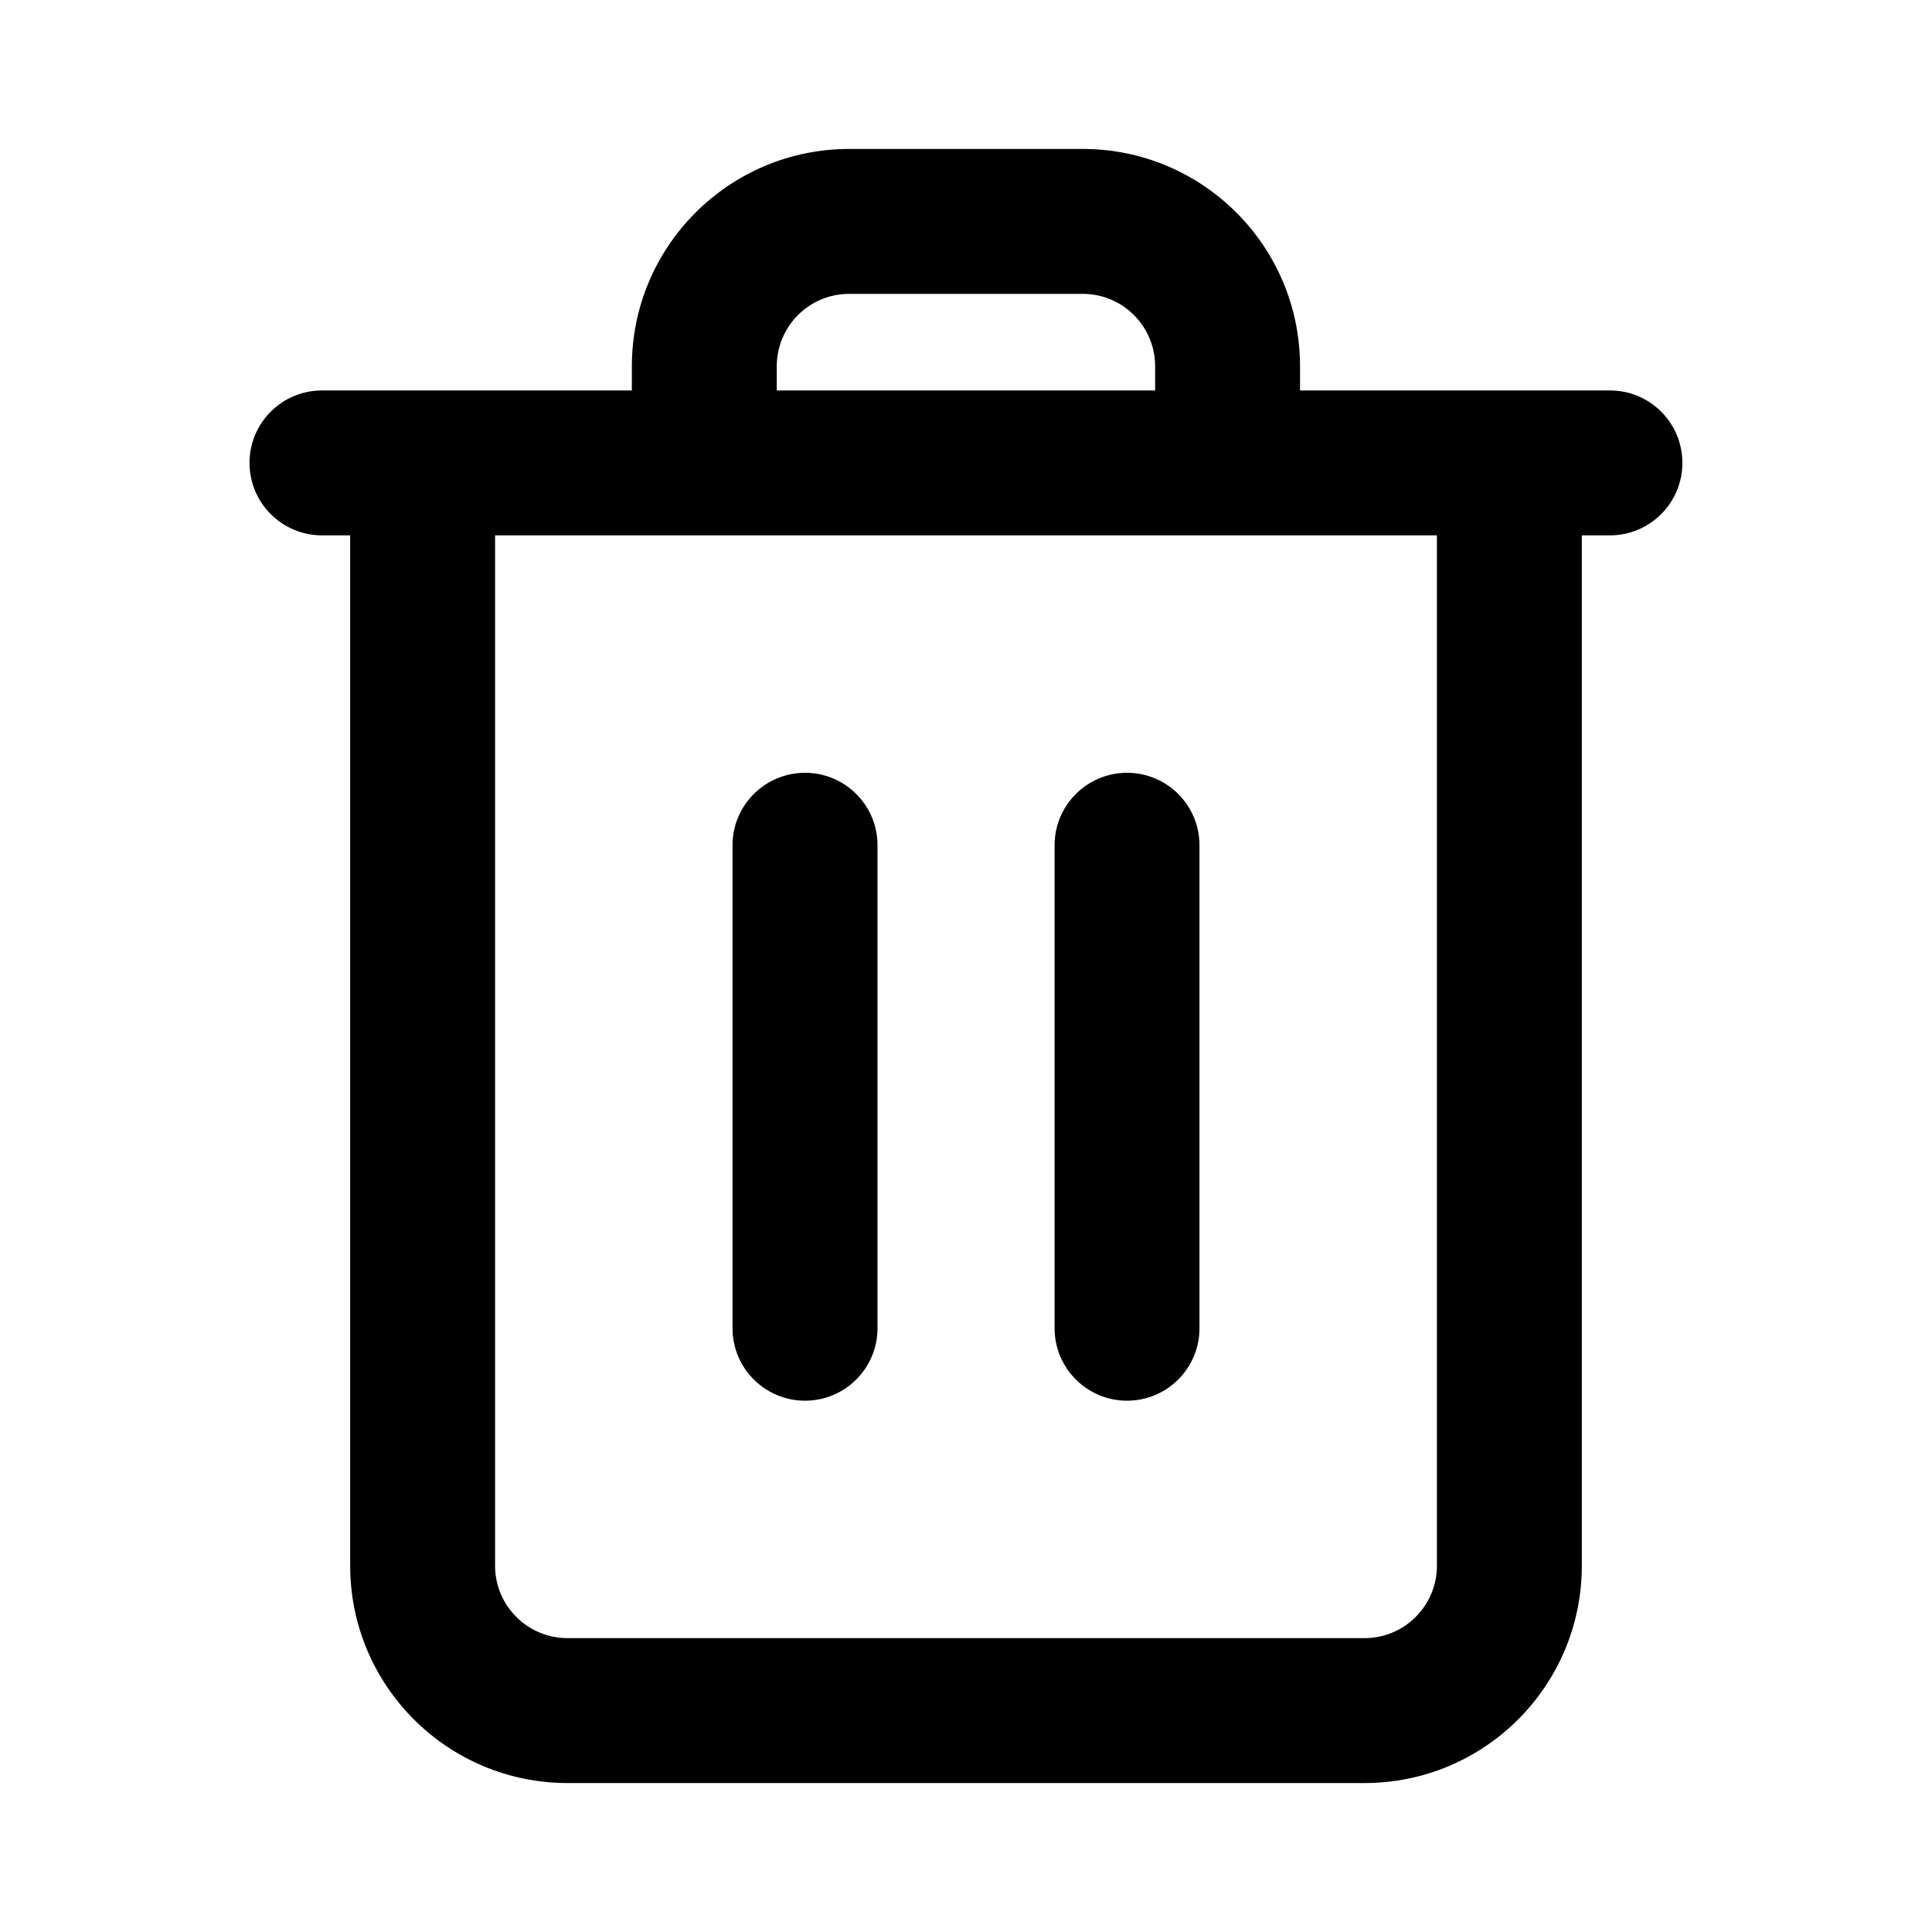
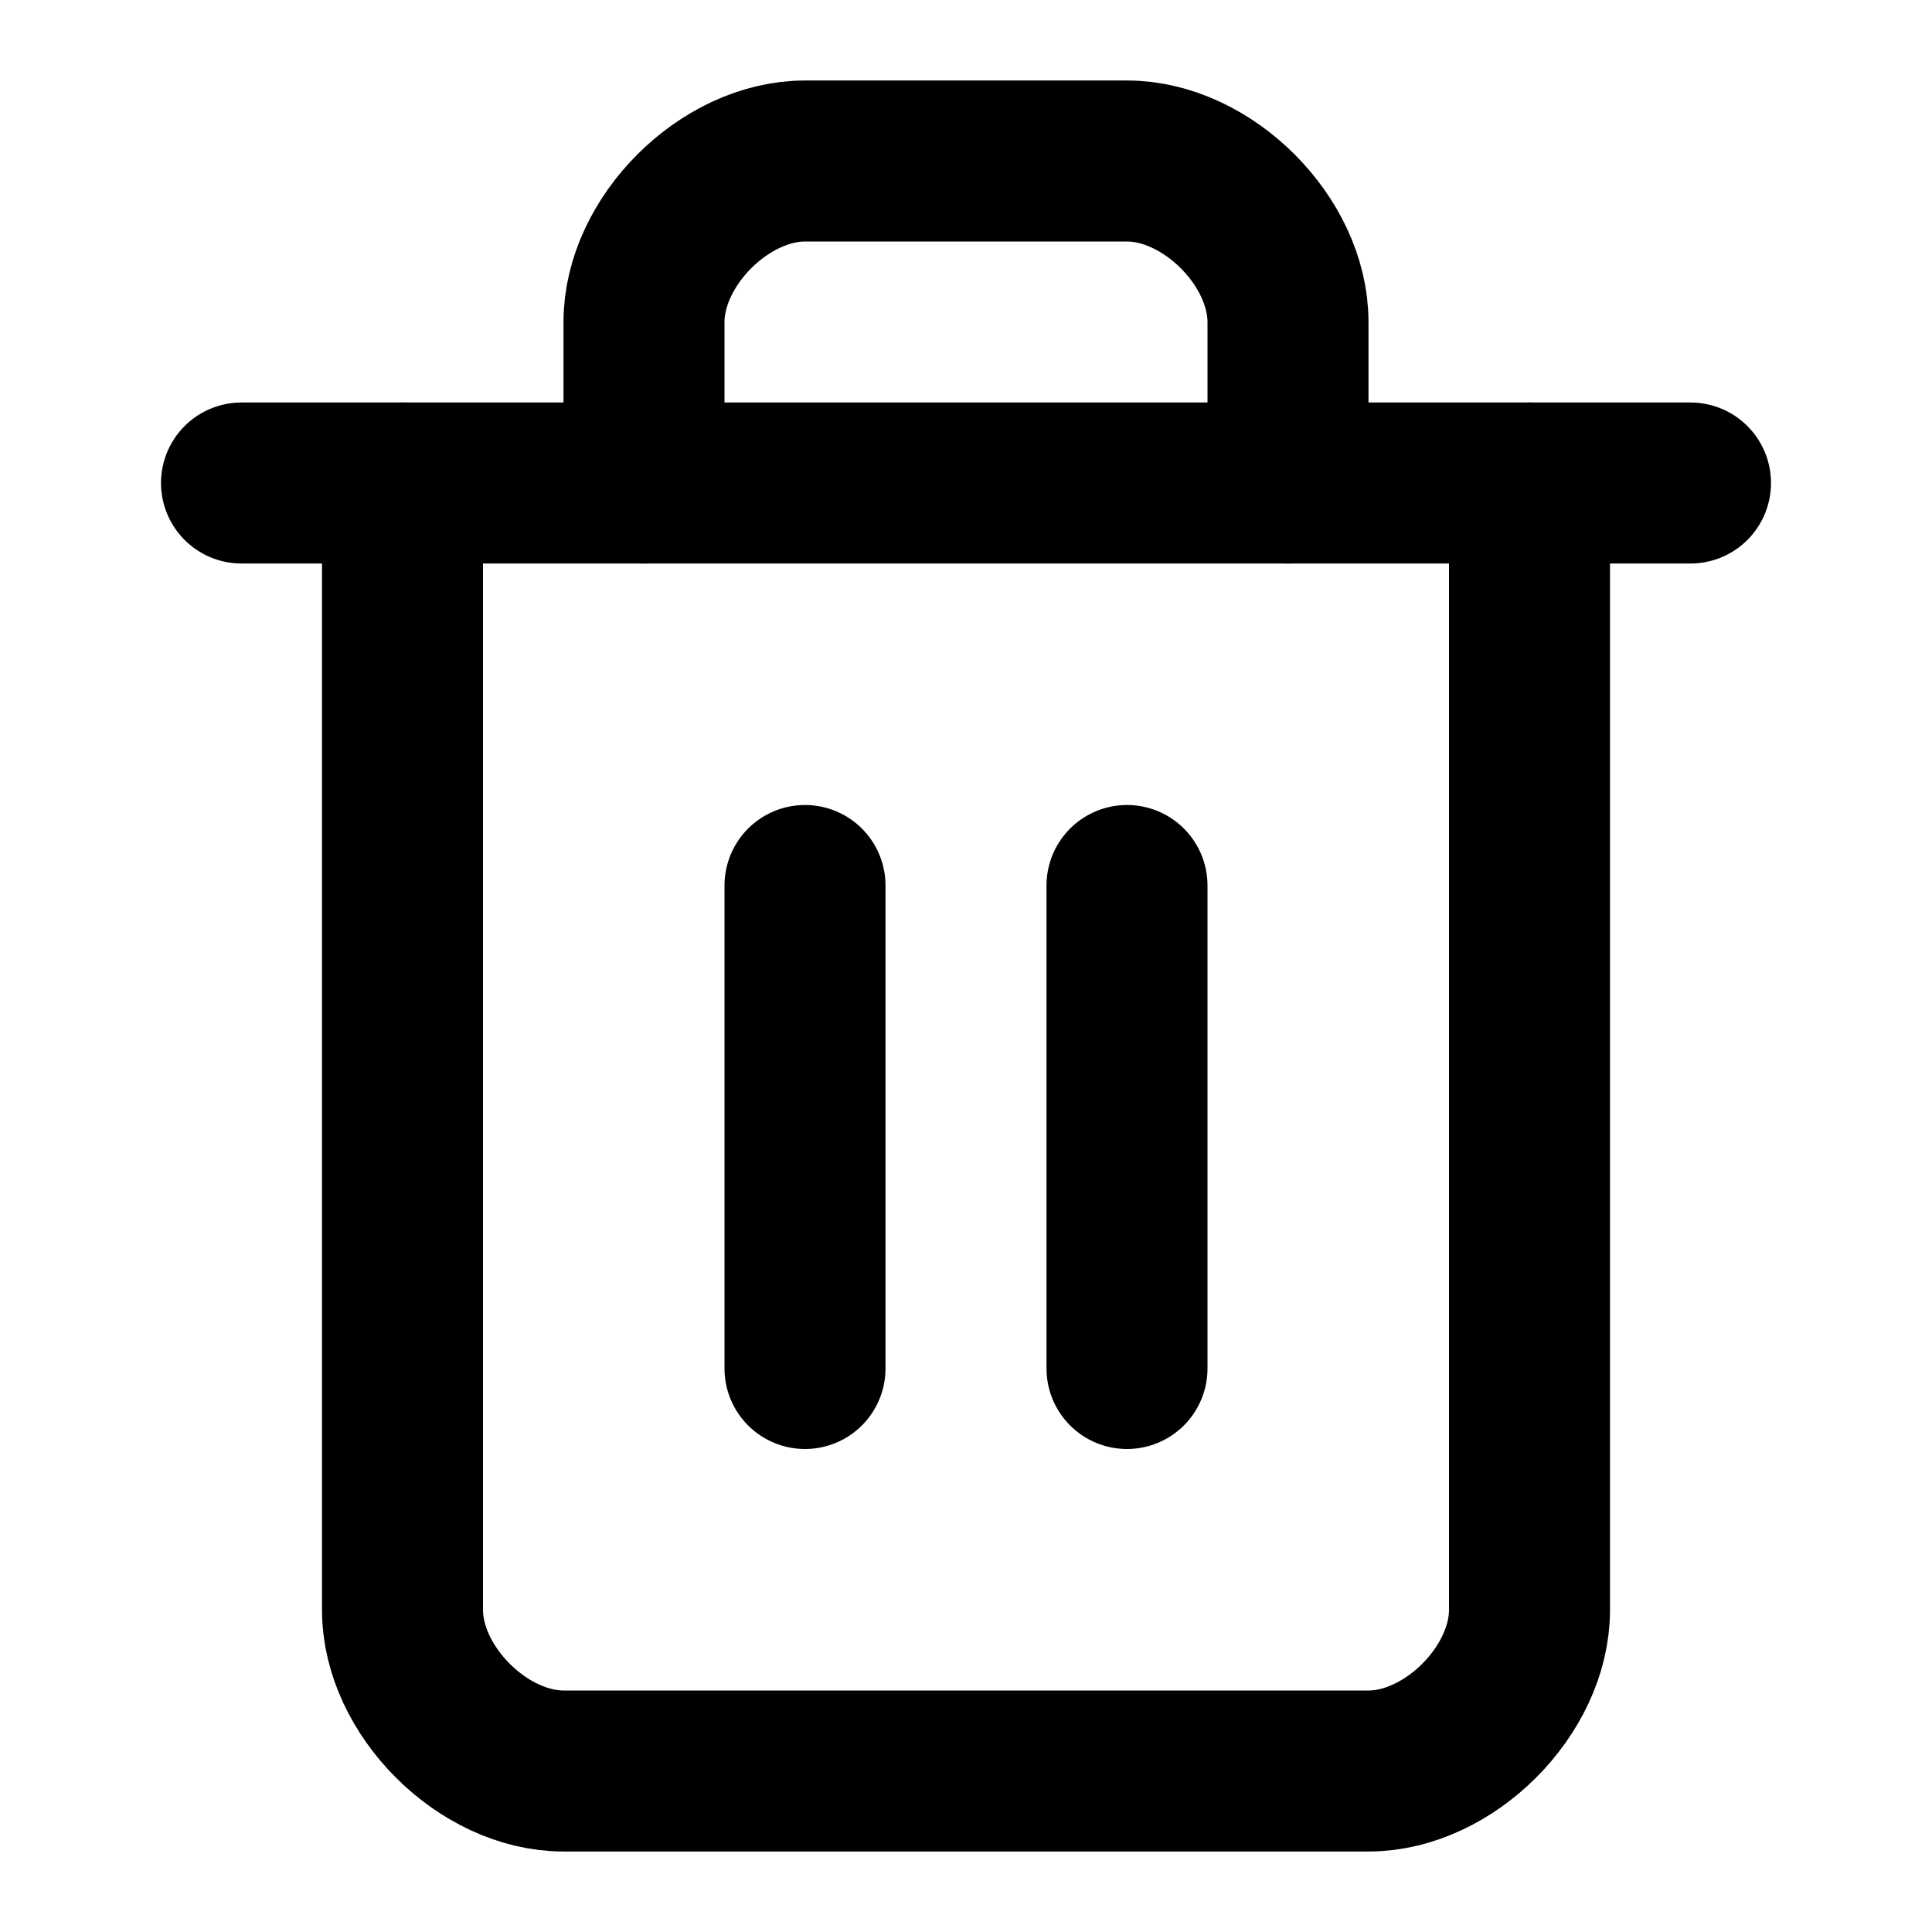
- <svg xmlns="http://www.w3.org/2000/svg" width="20" height="20" viewBox="0 0 20 20" fill="none">
-   <path fill-rule="evenodd" clip-rule="evenodd" d="M6.541 3.792C6.541 2.549 7.549 1.542 8.791 1.542H11.208C12.451 1.542 13.458 2.549 13.458 3.792V4.042H15.625H16.666C17.08 4.042 17.416 4.377 17.416 4.792C17.416 5.206 17.08 5.542 16.666 5.542H16.375V8.246V13.246V16.208C16.375 17.451 15.368 18.458 14.125 18.458H5.875C4.633 18.458 3.625 17.451 3.625 16.208V13.246V8.246V5.542H3.333C2.919 5.542 2.583 5.206 2.583 4.792C2.583 4.377 2.919 4.042 3.333 4.042H4.375H6.541V3.792ZM14.875 13.246V8.246V5.542H13.458H12.708H7.291H6.541H5.125V8.246V13.246V16.208C5.125 16.622 5.461 16.958 5.875 16.958H14.125C14.539 16.958 14.875 16.622 14.875 16.208V13.246ZM8.041 4.042H11.958V3.792C11.958 3.377 11.622 3.042 11.208 3.042H8.791C8.377 3.042 8.041 3.377 8.041 3.792V4.042ZM8.334 8C8.748 8 9.084 8.336 9.084 8.75V13.75C9.084 14.164 8.748 14.5 8.334 14.5C7.919 14.5 7.583 14.164 7.583 13.75V8.75C7.583 8.336 7.919 8 8.334 8ZM12.417 8.75C12.417 8.336 12.081 8 11.667 8C11.253 8 10.917 8.336 10.917 8.75V13.75C10.917 14.164 11.253 14.5 11.667 14.5C12.081 14.5 12.417 14.164 12.417 13.75V8.75Z" fill="currentColor" />
+ <svg xmlns="http://www.w3.org/2000/svg" width="24" height="24" viewBox="0 0 24 24" fill="none" stroke="currentColor" stroke-width="2" stroke-linecap="round" stroke-linejoin="round" class="lucide lucide-trash2-icon lucide-trash-2">
+   <path d="M3 6h18" />
+   <path d="M19 6v14c0 1-1 2-2 2H7c-1 0-2-1-2-2V6" />
+   <path d="M8 6V4c0-1 1-2 2-2h4c1 0 2 1 2 2v2" />
+   <line x1="10" x2="10" y1="11" y2="17" />
+   <line x1="14" x2="14" y1="11" y2="17" />
</svg>
